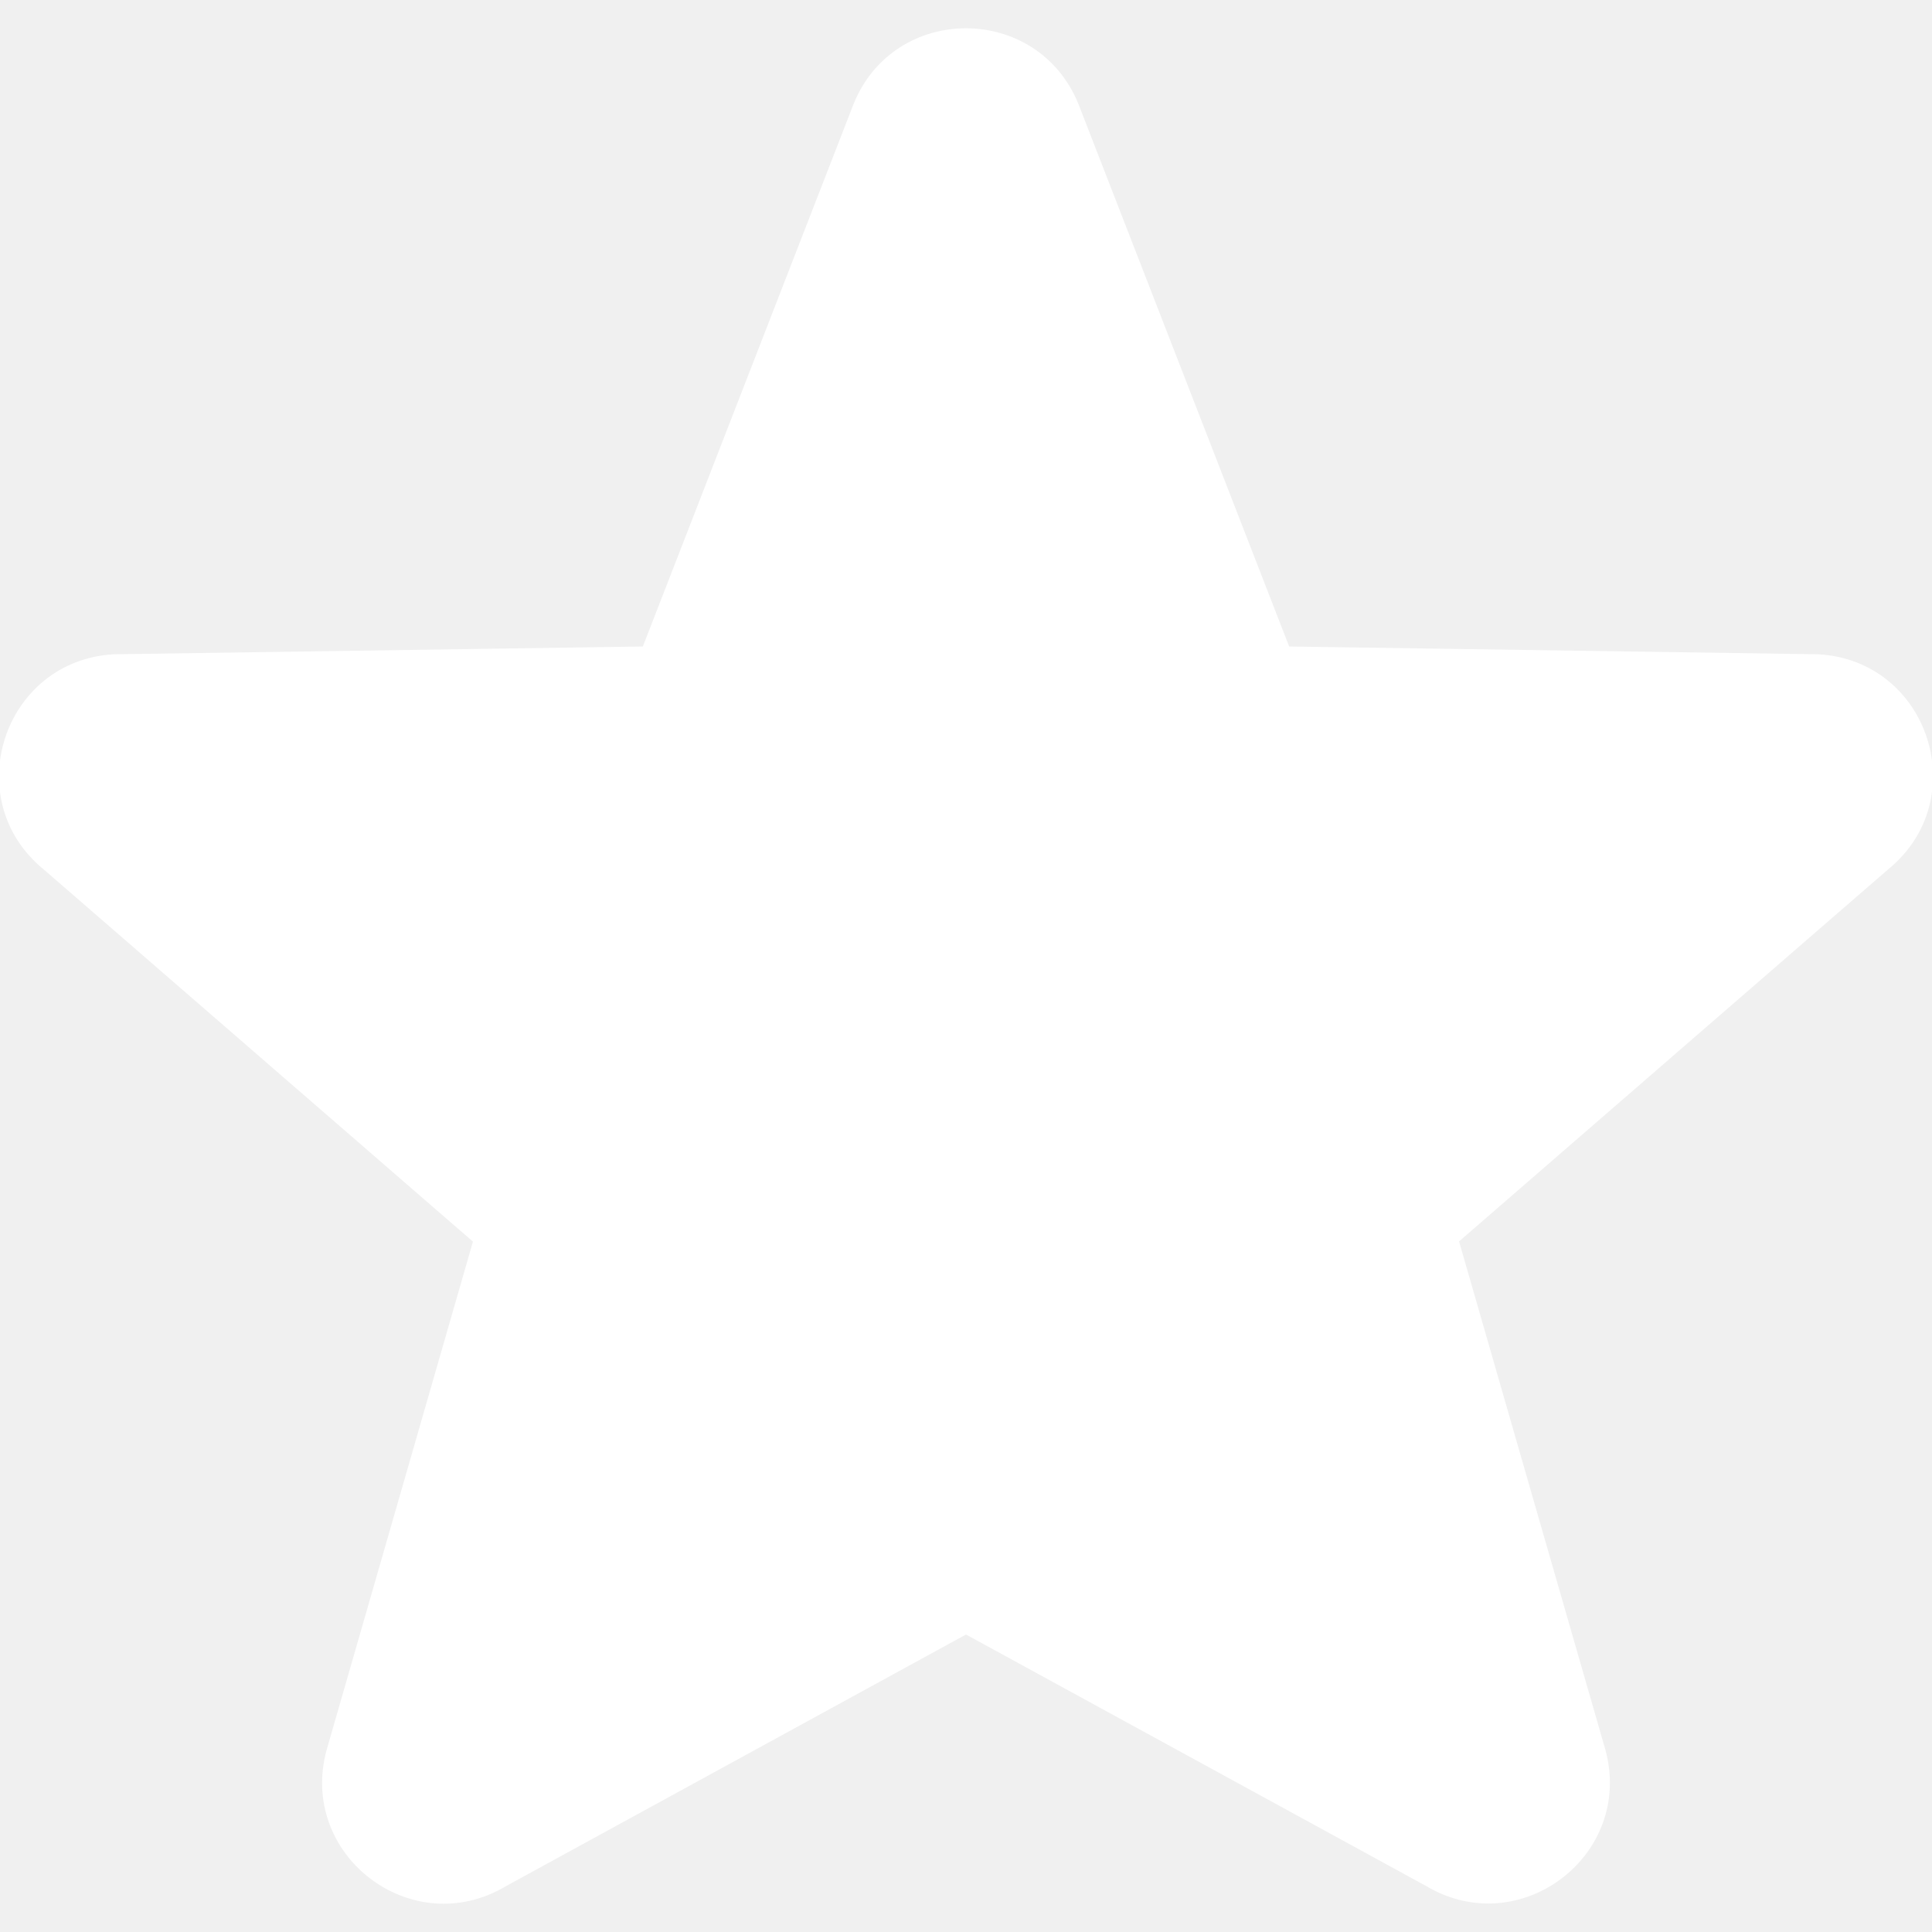
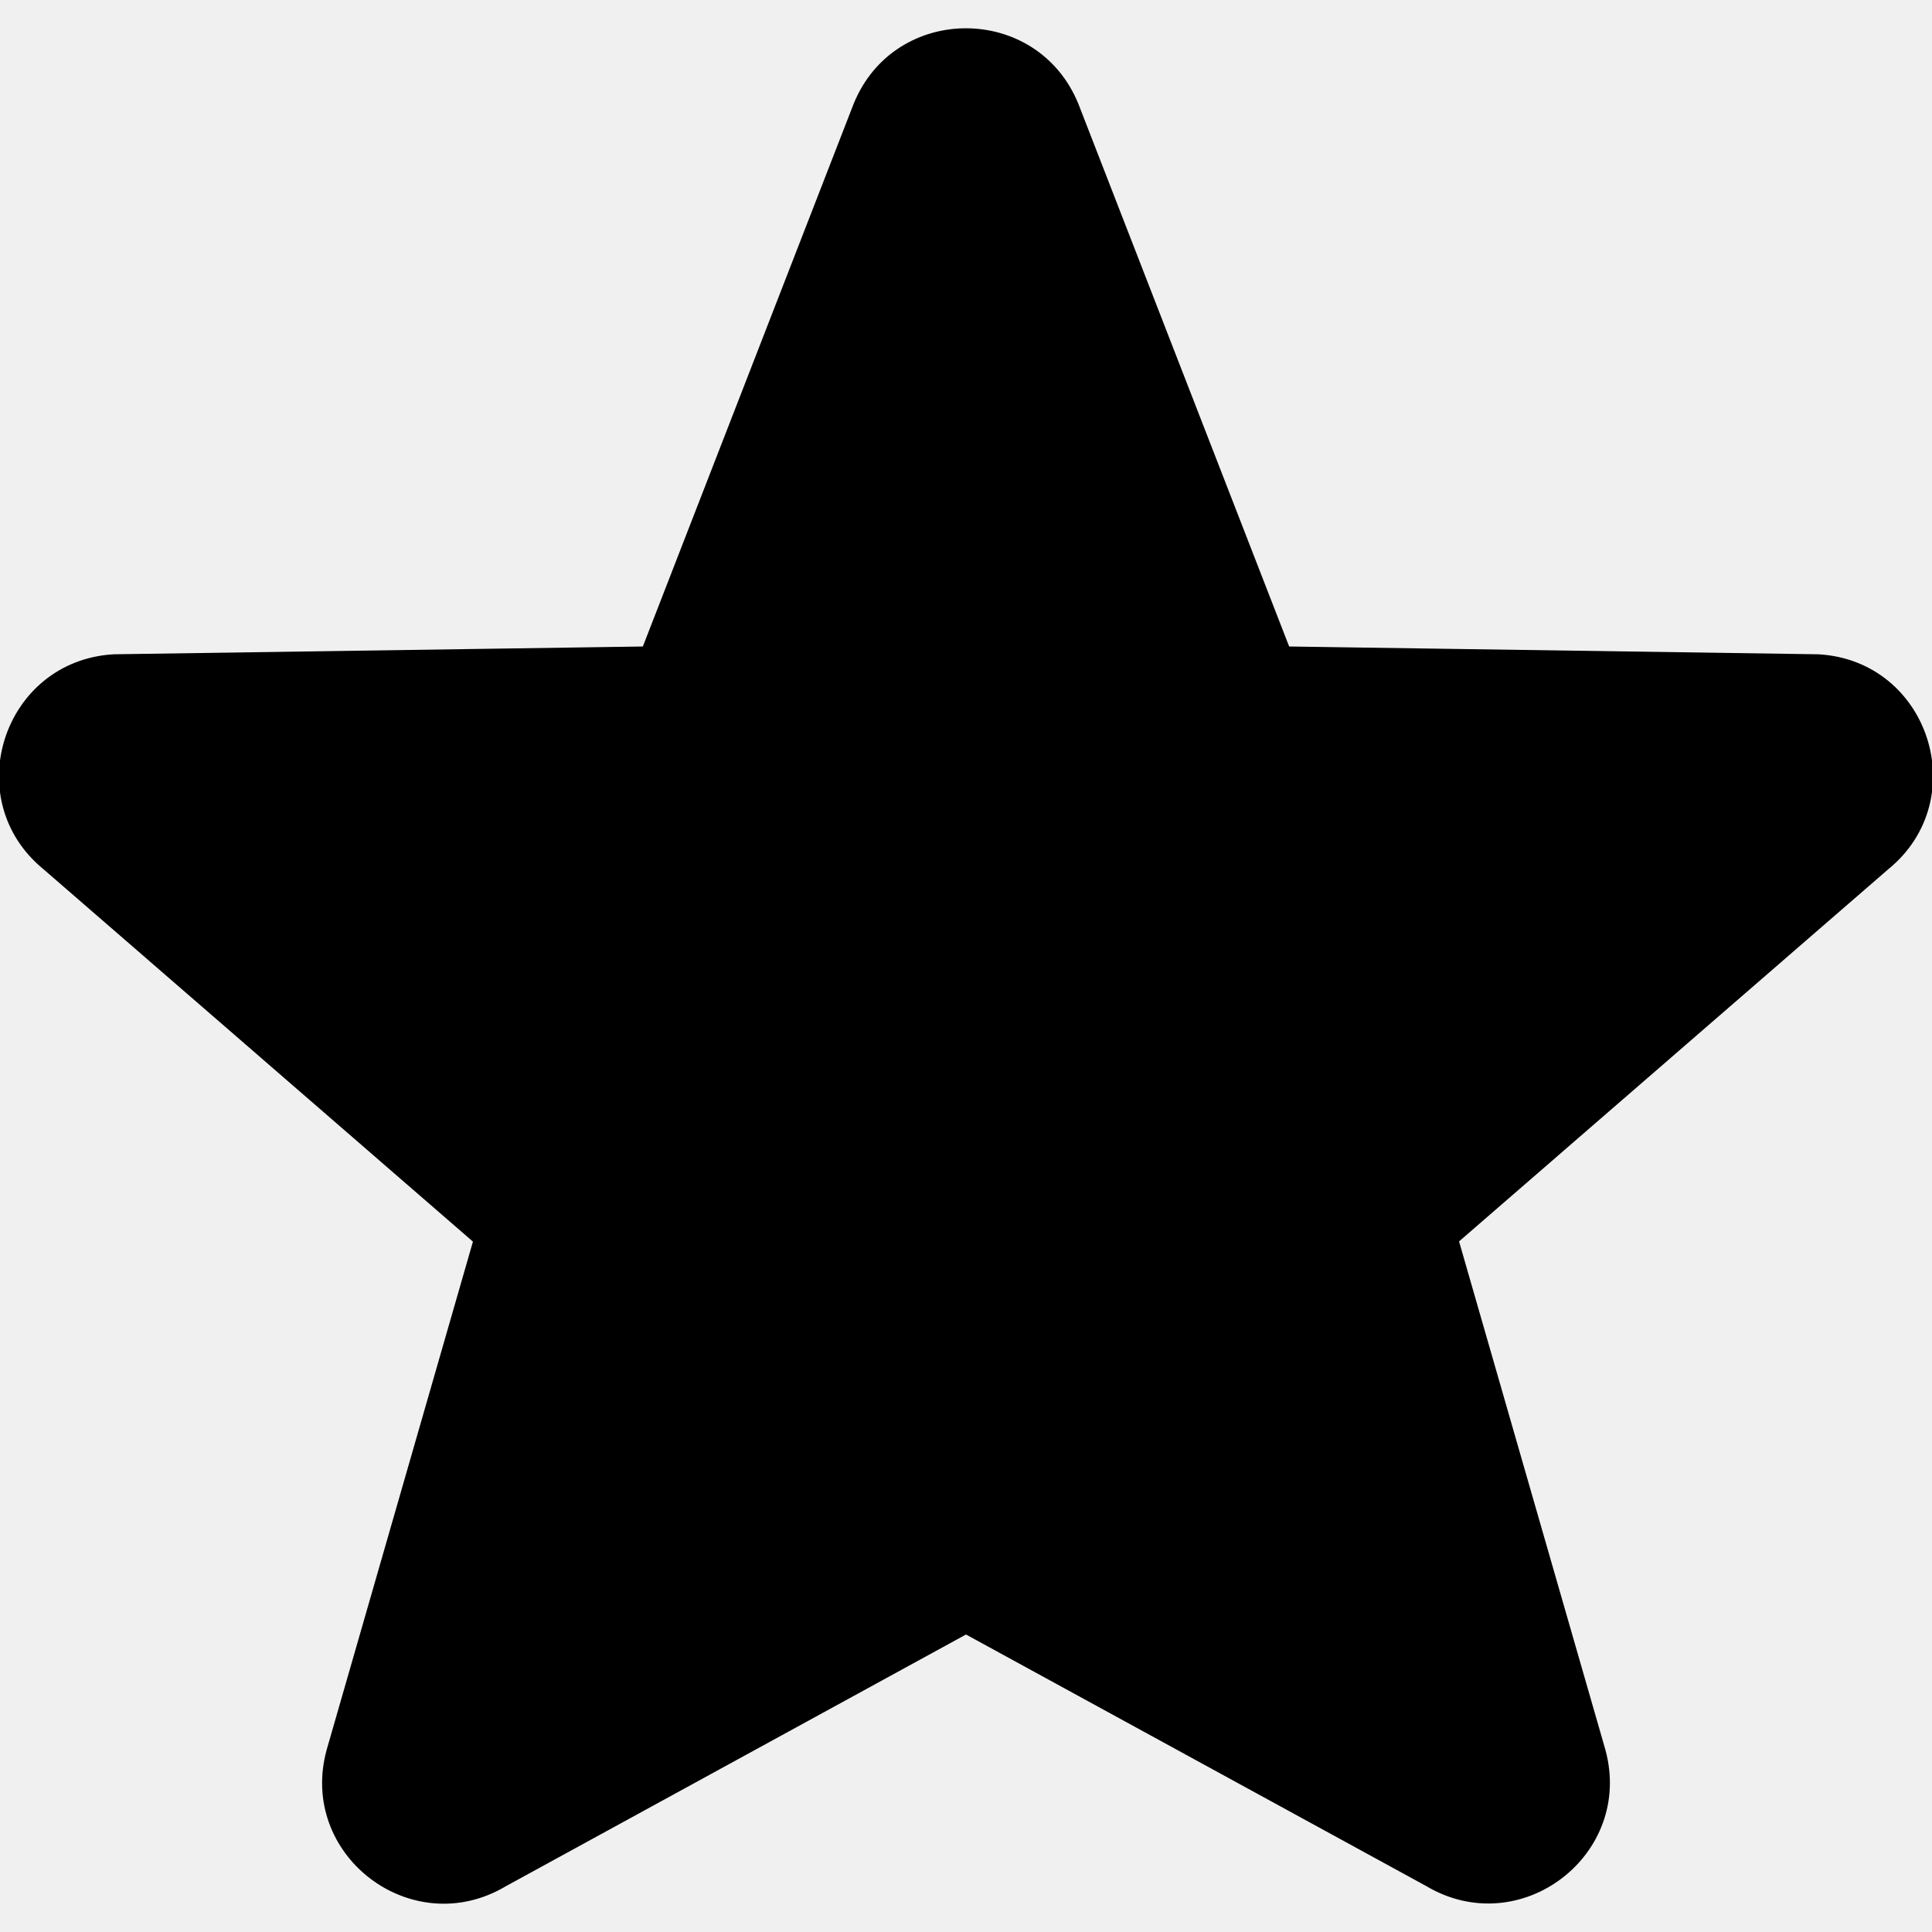
- <svg xmlns="http://www.w3.org/2000/svg" fill="#ffffff" version="1.1" id="Capa_1" width="20px" height="20px" viewBox="0 0 940.688 940.688" xml:space="preserve" stroke="#ffffff">
+ <svg xmlns="http://www.w3.org/2000/svg" fill="#ffffff" version="1.1" id="Capa_1" width="16px" height="16px" viewBox="0 0 940.688 940.688" xml:space="preserve" stroke="currentColor">
  <g id="SVGRepo_bgCarrier" stroke-width="0" />
  <g id="SVGRepo_tracerCarrier" stroke-linecap="round" stroke-linejoin="round" />
  <g id="SVGRepo_iconCarrier">
    <g>
-       <path d="M885.344,319.071l-258-3.8l-102.7-264.399c-19.8-48.801-88.899-48.801-108.6,0l-102.7,264.399l-258,3.8 c-53.4,3.101-75.1,70.2-33.7,103.9l209.2,181.4l-71.3,247.7c-14,50.899,41.1,92.899,86.5,65.899l224.3-122.7l224.3,122.601 c45.4,27,100.5-15,86.5-65.9l-71.3-247.7l209.2-181.399C960.443,389.172,938.744,322.071,885.344,319.071z" />
+       <path fill="currentColor" d="M885.344,319.071l-258-3.8l-102.7-264.399c-19.8-48.801-88.899-48.801-108.6,0l-102.7,264.399l-258,3.8 c-53.4,3.101-75.1,70.2-33.7,103.9l209.2,181.4l-71.3,247.7c-14,50.899,41.1,92.899,86.5,65.899l224.3-122.7l224.3,122.601 c45.4,27,100.5-15,86.5-65.9l-71.3-247.7l209.2-181.399C960.443,389.172,938.744,322.071,885.344,319.071z" />
    </g>
  </g>
</svg>
